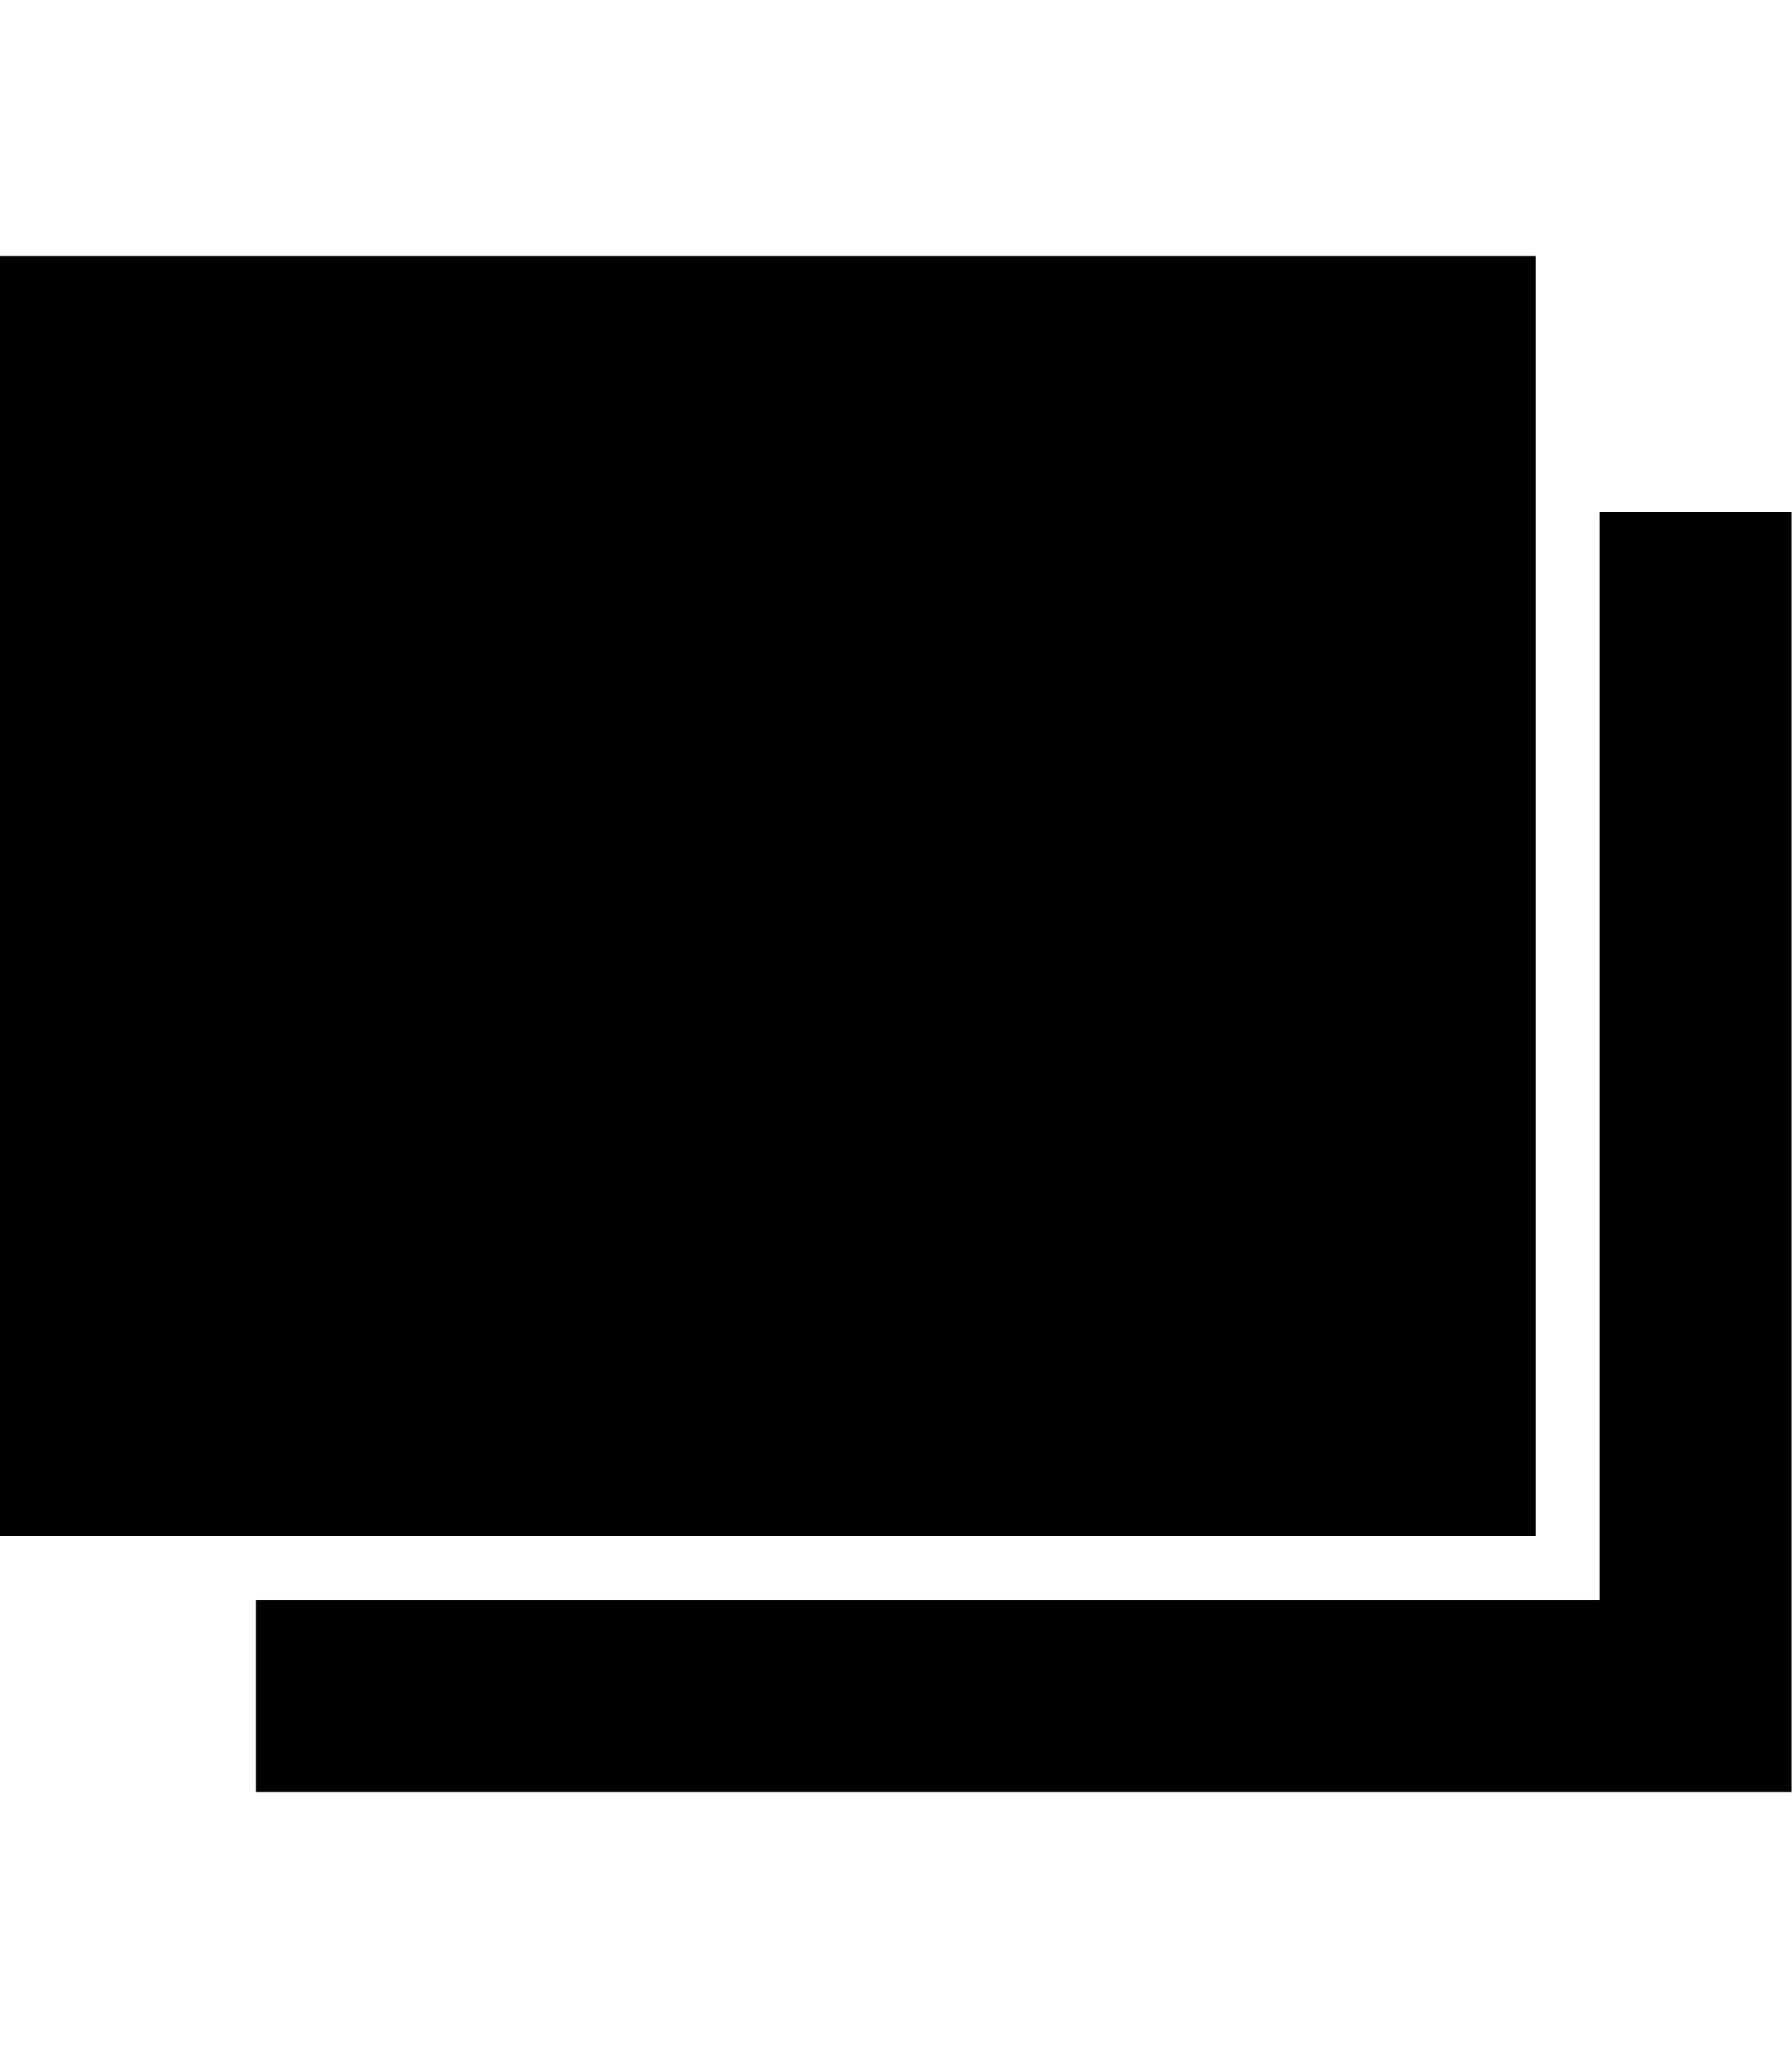
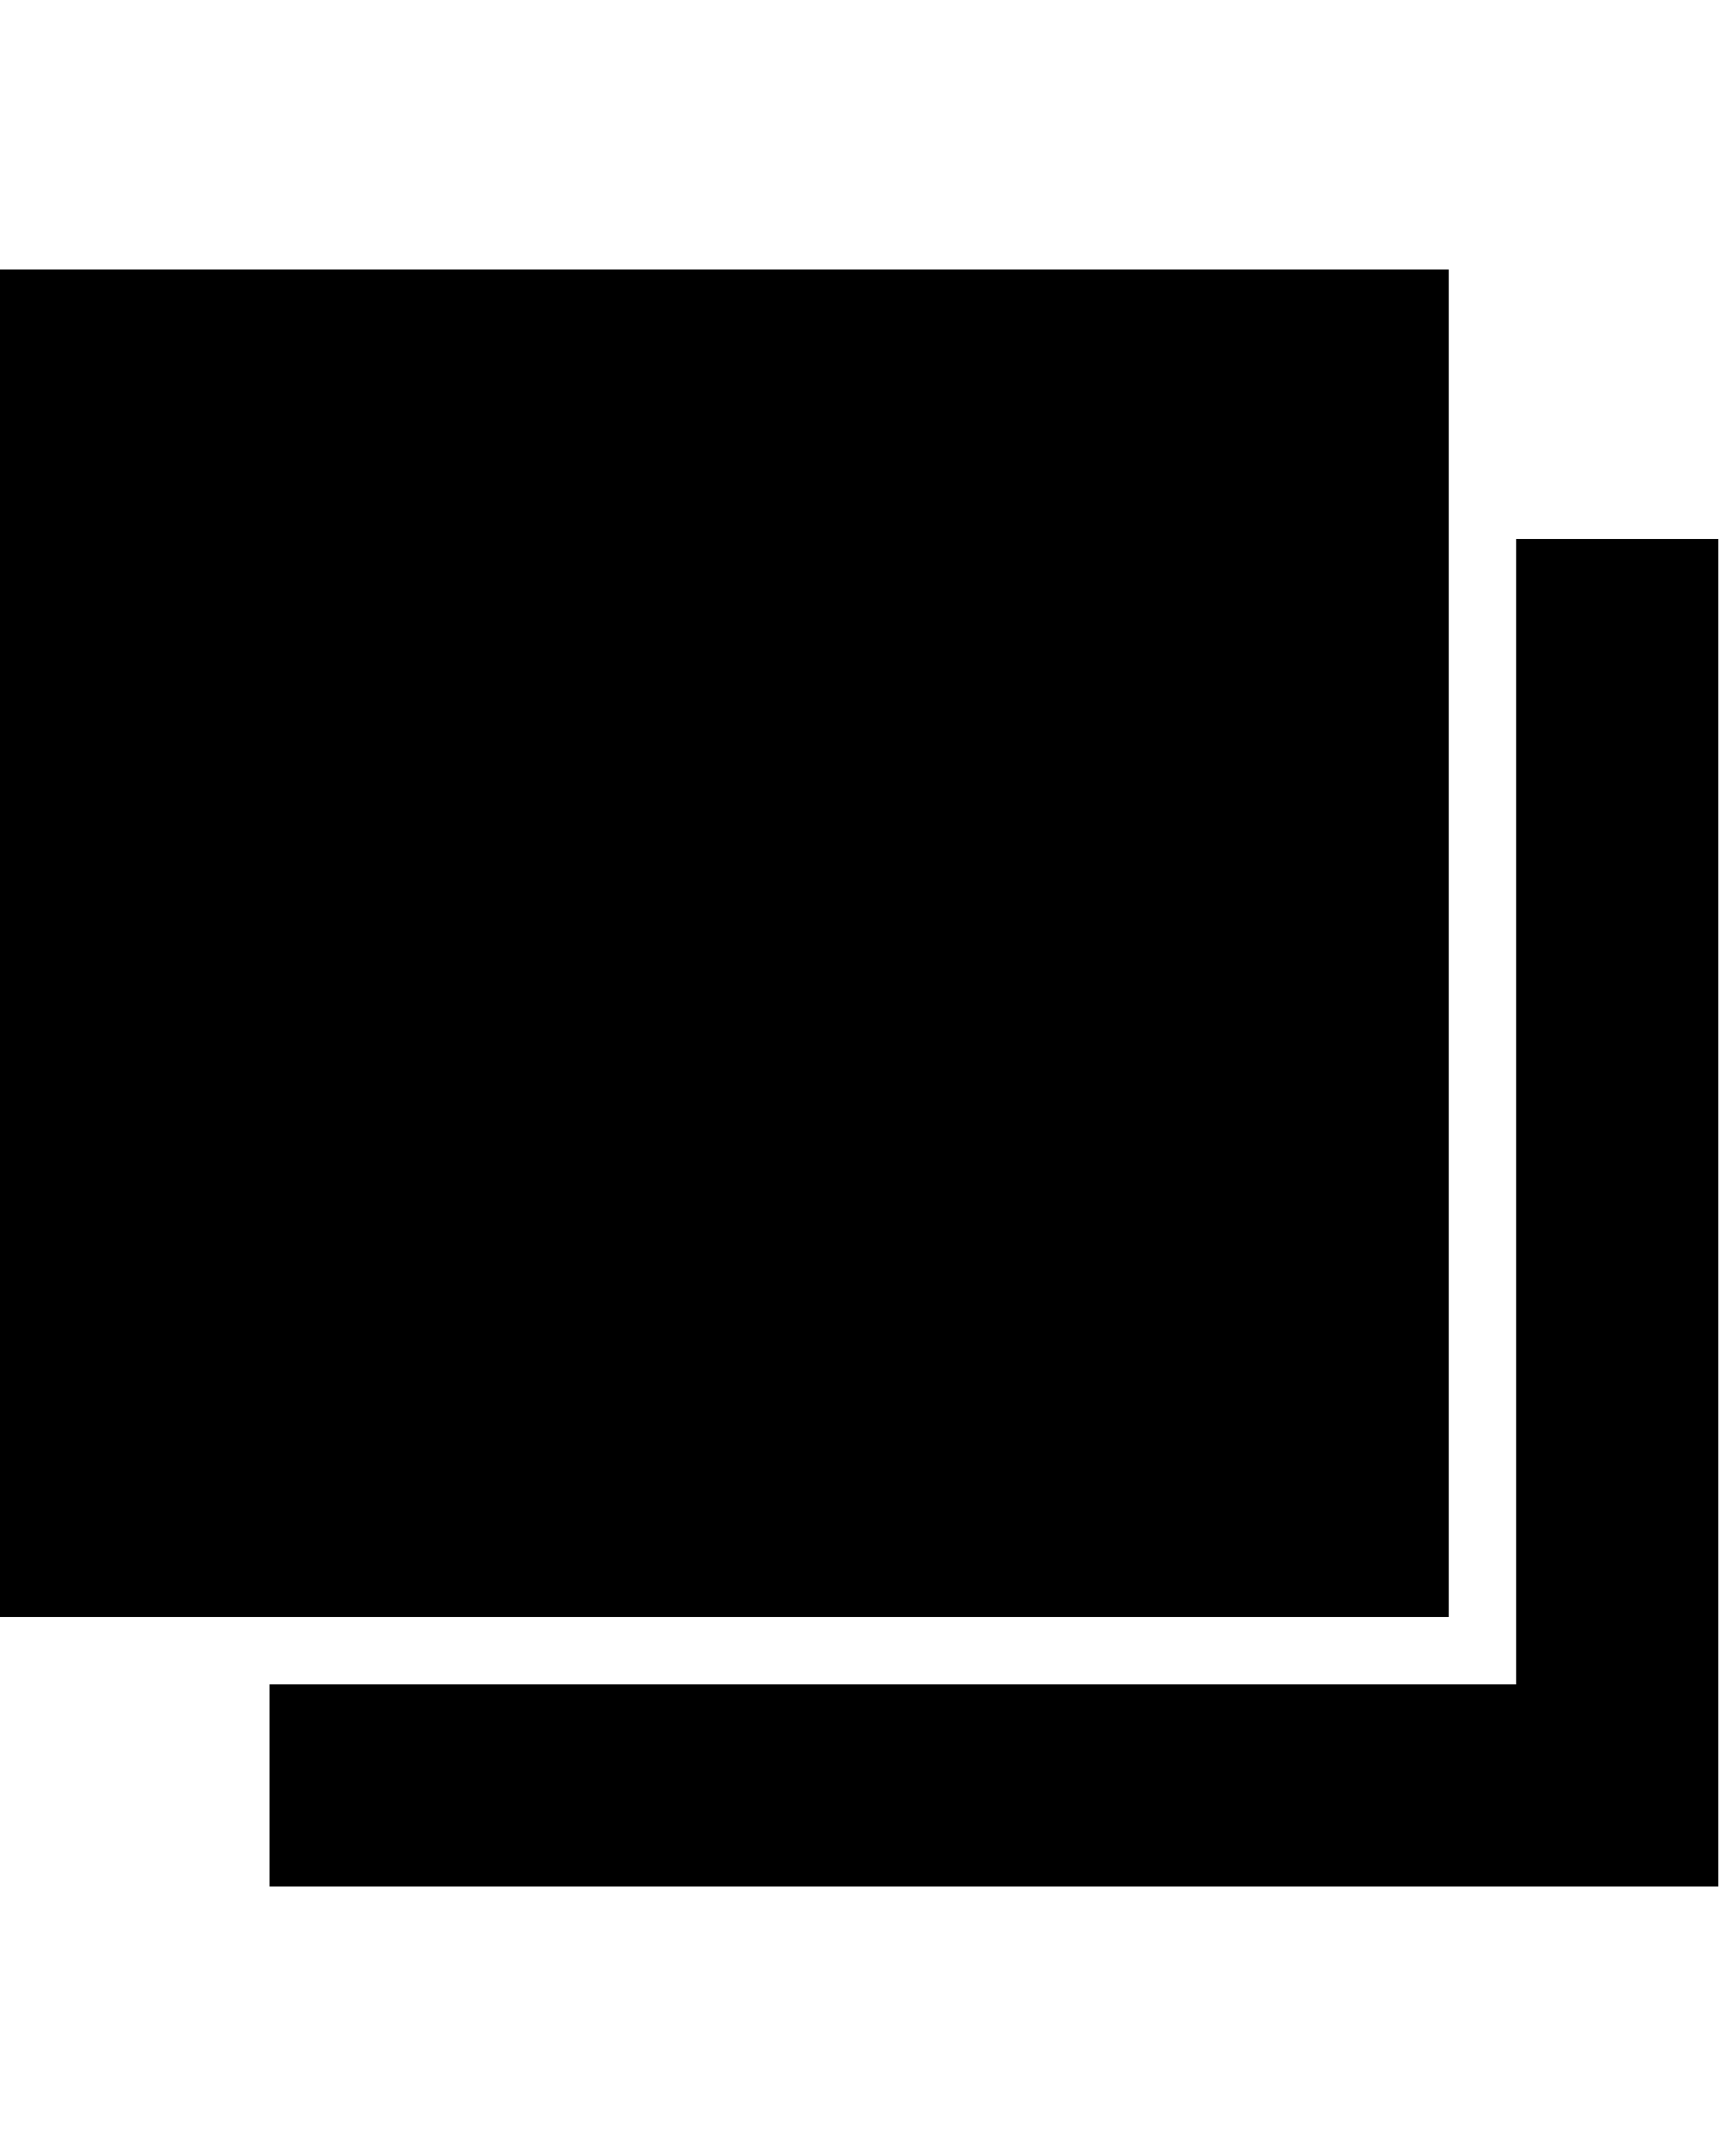
- <svg xmlns="http://www.w3.org/2000/svg" version="1.1" id="Layer_1" x="0px" y="0px" width="448px" height="512px" viewBox="32 0 448 512" enable-background="new 32 0 448 512" xml:space="preserve">
+ <svg xmlns="http://www.w3.org/2000/svg" version="1.1" id="Layer_1" x="0px" y="0px" width="408px" height="512px" viewBox="32 0 408 512" enable-background="new 32 0 408 512" xml:space="preserve">
  <g>
-     <path d="M416,384V64H32v320H416z" />
-     <polygon points="96,448 480,448 480,128 432,128 432,400 96,400  " />
+     <path d="M376,384V64H32v320H376z" />
+     <polygon points="96,448 440,448 440,128 392,128 392,400 96,400  " />
  </g>
</svg>
